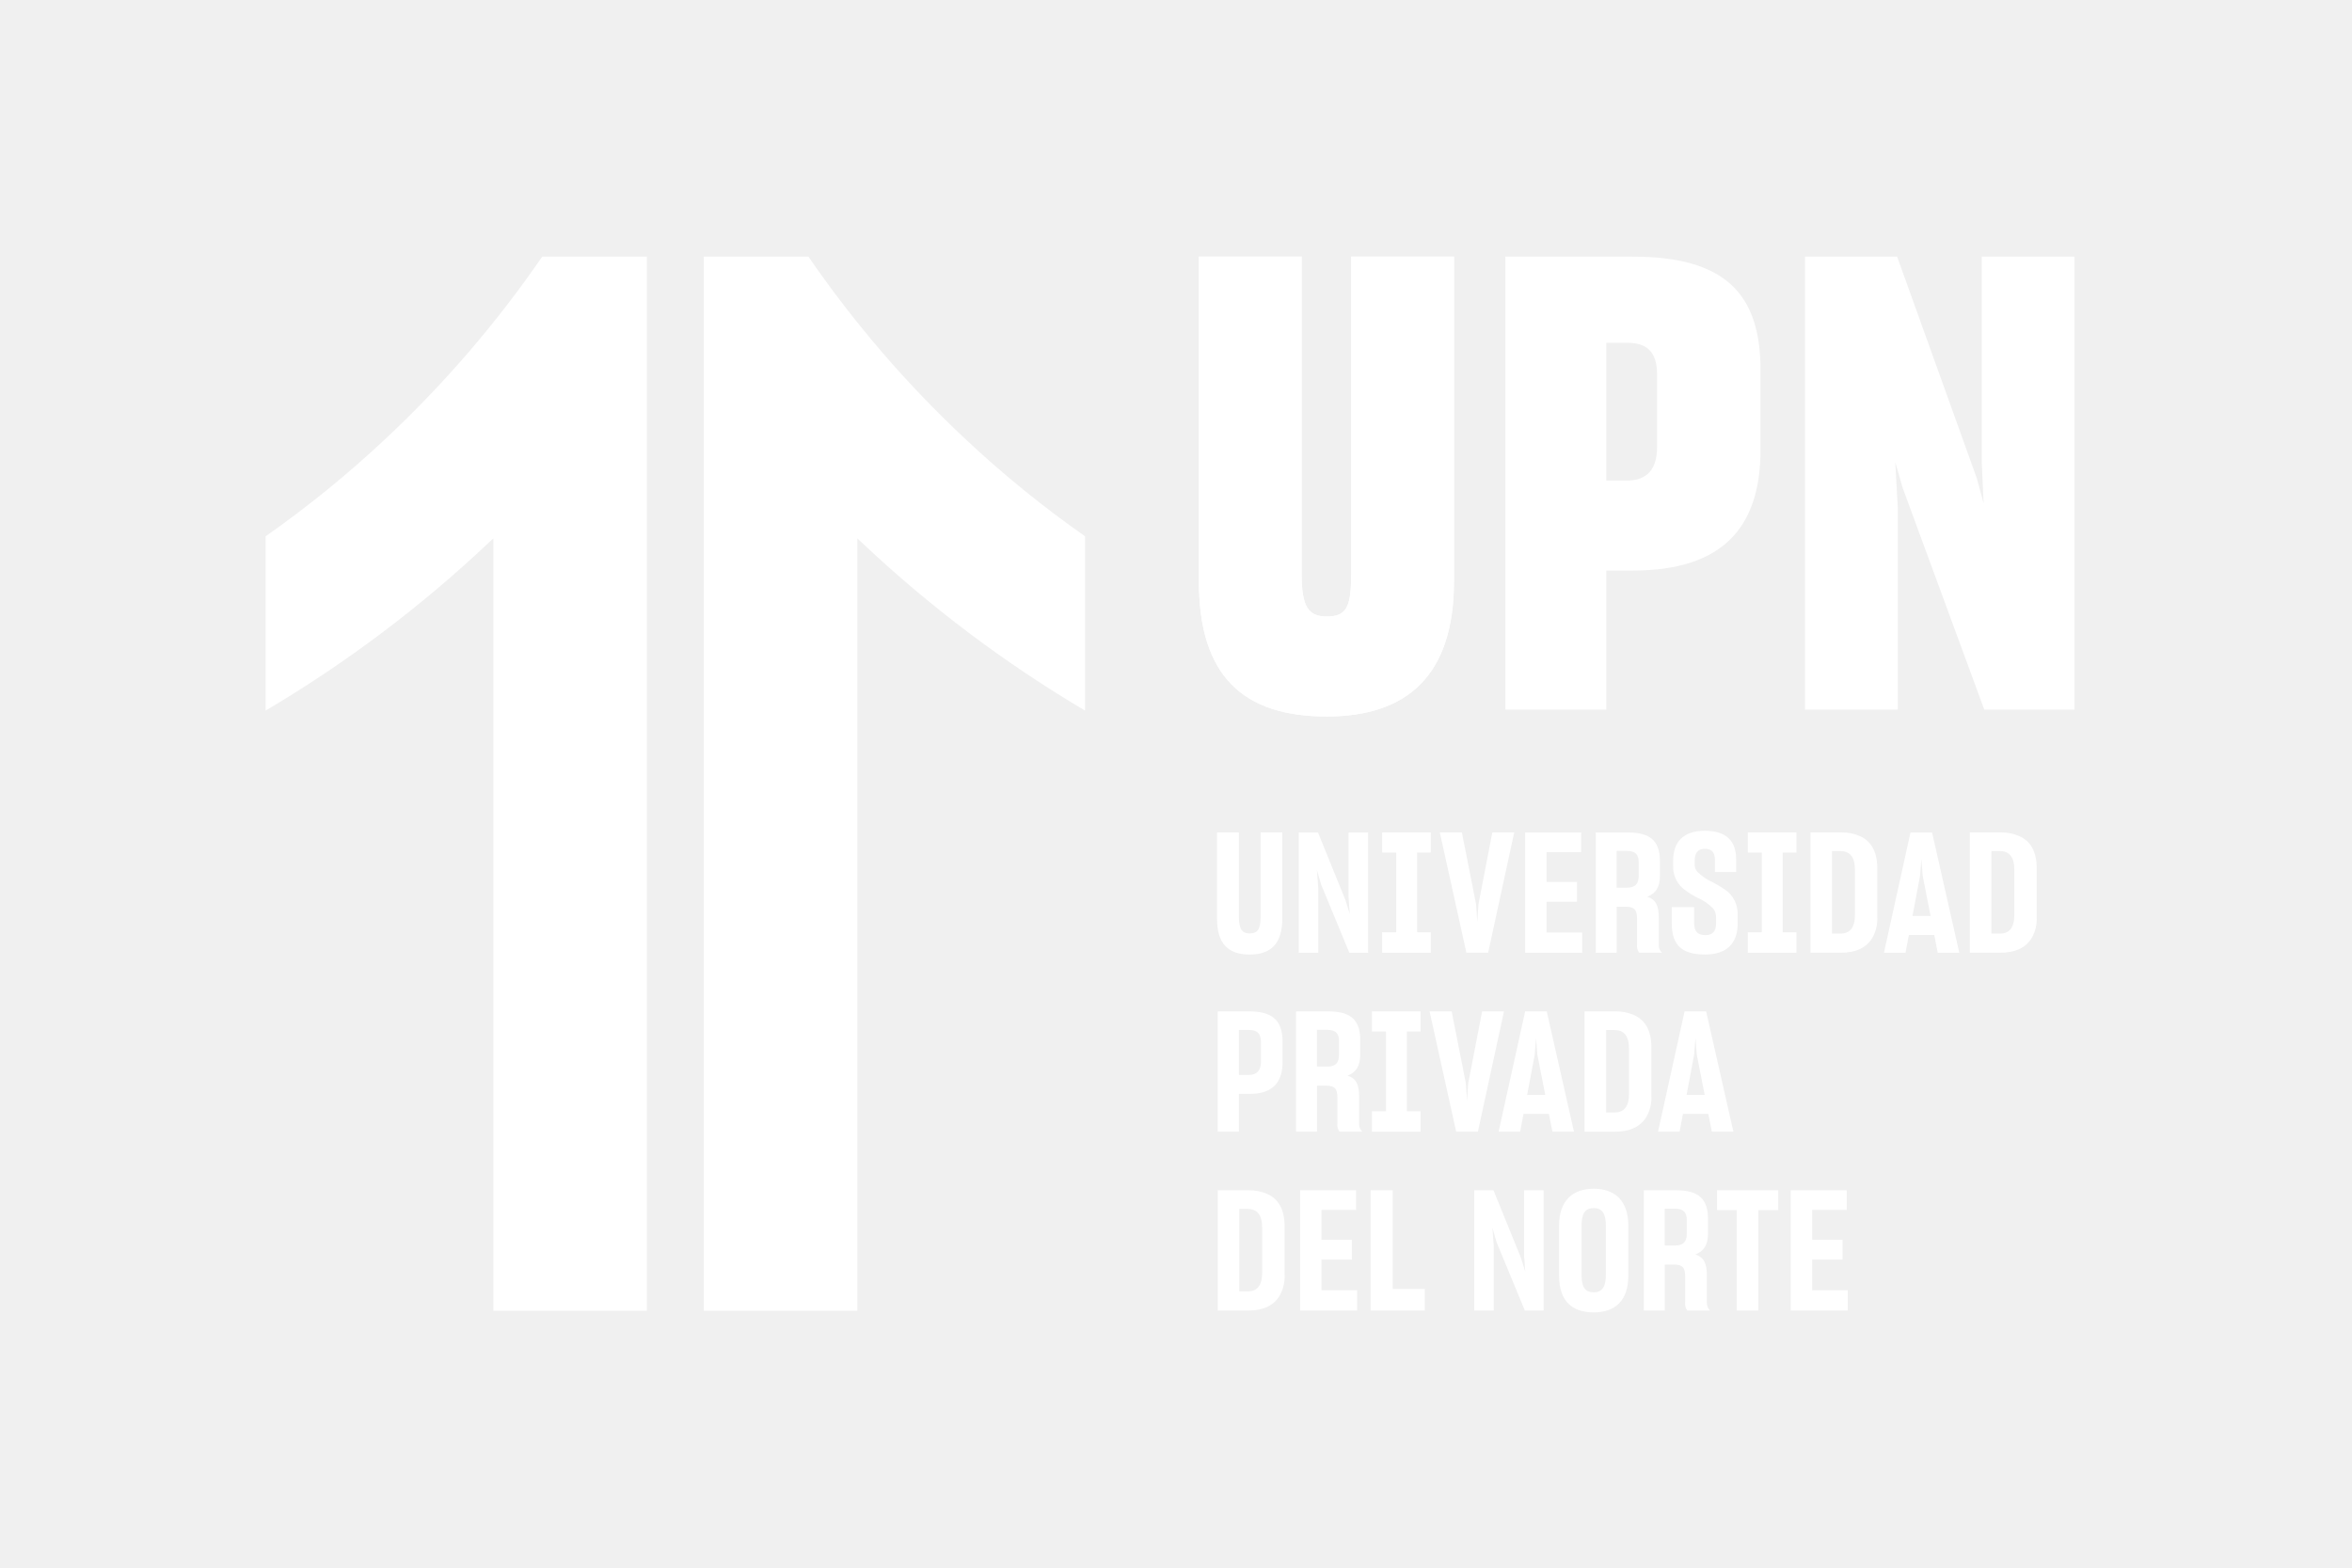
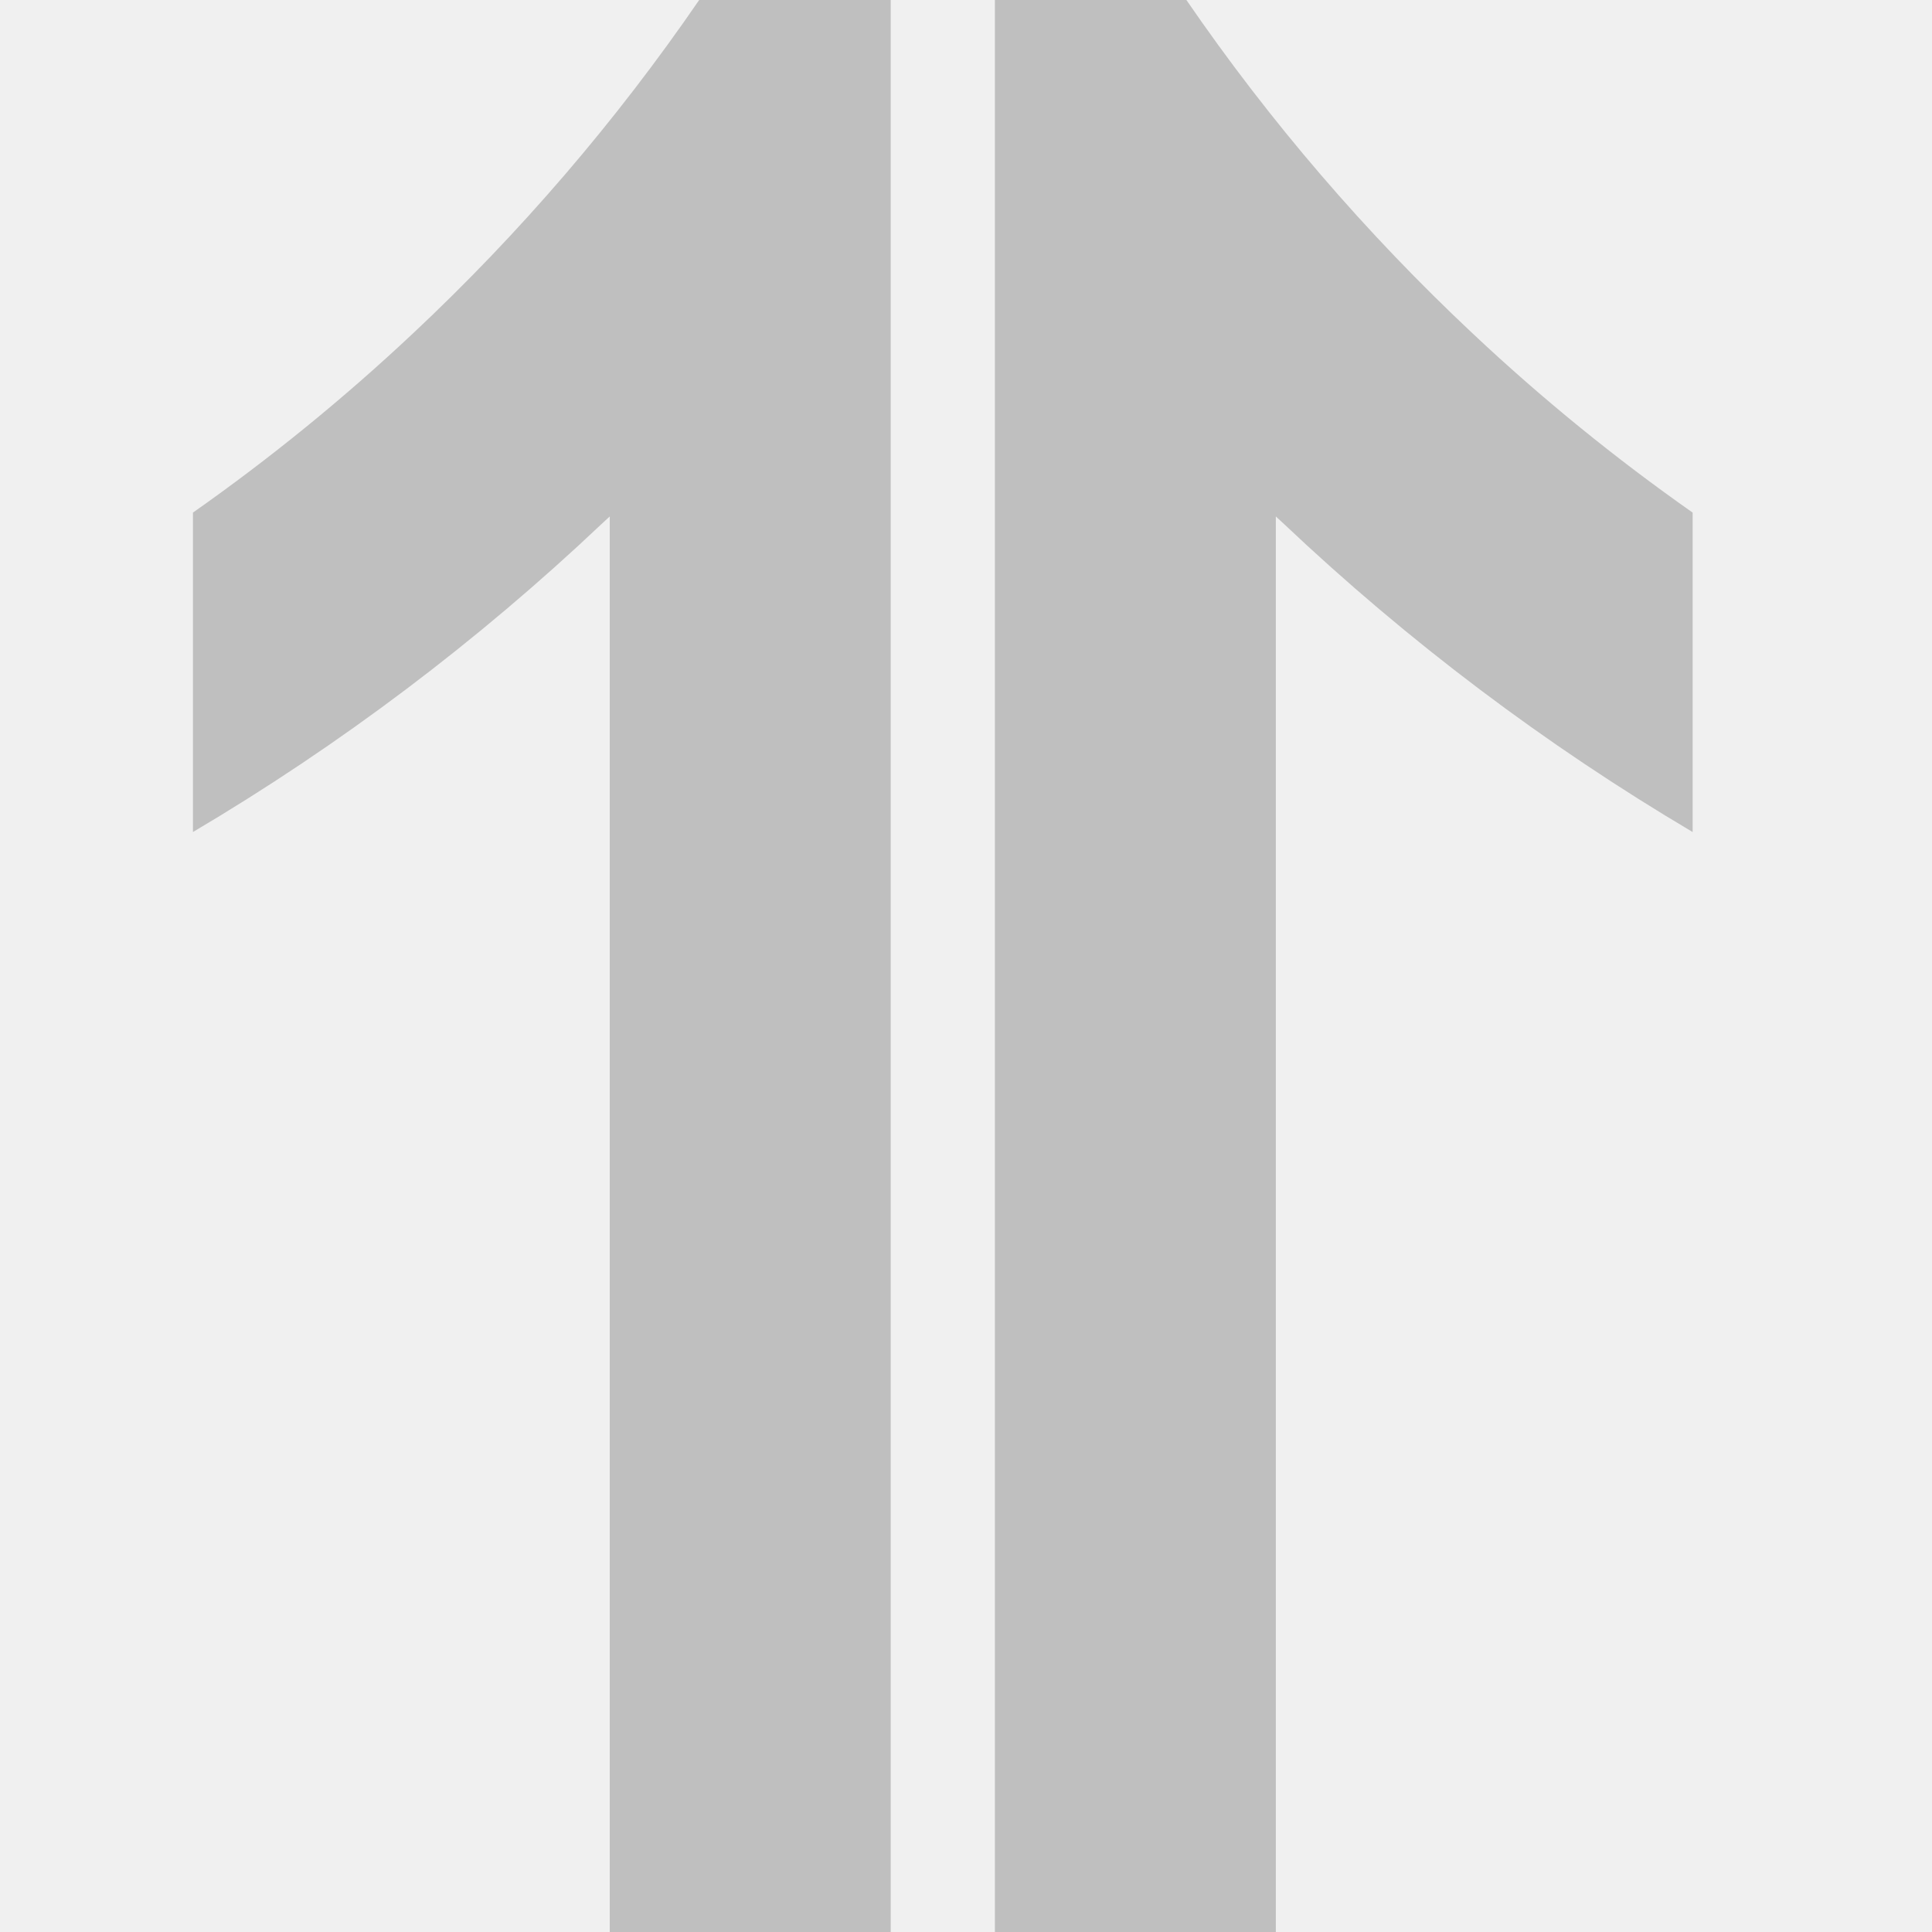
- <svg xmlns="http://www.w3.org/2000/svg" width="60" height="40" viewBox="0 0 60 40" fill="none">
-   <path d="M30.584 14.83V6.548H33.205V14.67C33.205 15.488 33.381 15.73 33.845 15.73C34.341 15.73 34.468 15.505 34.468 14.67V6.548H37.091V14.83C37.091 17.254 35.876 18.281 33.845 18.281C31.719 18.281 30.584 17.254 30.584 14.83Z" fill="white" />
-   <path d="M40.977 18.105H38.403V6.548H41.649C43.984 6.548 44.911 7.478 44.911 9.438V11.476C44.911 13.419 43.984 14.558 41.649 14.558H40.977V18.105ZM40.977 12.262H41.504C42.015 12.262 42.272 11.973 42.272 11.411V9.549C42.272 9.003 42.033 8.747 41.52 8.747H40.977V12.262Z" fill="white" />
-   <path d="M46.046 18.105V6.548H48.396L50.427 12.198L50.602 12.84L50.555 11.796V6.548H52.921V18.105H50.619L48.54 12.455L48.349 11.796L48.412 12.936V18.105H46.046Z" fill="white" />
-   <path d="M16.501 6.548V33.444H12.585V13.738L12.474 13.84C10.74 15.479 8.828 16.918 6.776 18.131L6.776 13.684C7.853 12.928 8.876 12.096 9.836 11.195C11.331 9.796 12.671 8.237 13.832 6.548L16.501 6.548Z" fill="white" />
-   <path d="M27.68 13.684V18.131C25.627 16.917 23.716 15.478 21.981 13.84L21.87 13.738V33.444H17.954V6.548H20.623C21.784 8.237 23.124 9.795 24.619 11.195C25.579 12.097 26.602 12.928 27.68 13.684Z" fill="white" />
-   <path d="M31.047 23.436V21.24H31.605V23.401C31.605 23.701 31.682 23.816 31.882 23.816C32.082 23.816 32.158 23.704 32.158 23.401V21.24H32.712V23.436C32.712 24.078 32.418 24.356 31.881 24.356C31.328 24.356 31.047 24.078 31.047 23.436Z" fill="white" />
-   <path d="M33.131 24.31V21.241H33.622L34.325 22.971L34.432 23.317L34.402 22.902V21.241H34.901V24.31H34.422L33.702 22.568L33.595 22.2L33.629 22.657V24.31H33.131Z" fill="white" />
-   <path d="M35.259 23.787H35.617V21.753H35.259V21.24H36.499V21.753H36.15V23.787H36.499V24.31H35.259V23.787Z" fill="white" />
-   <path d="M36.73 21.24H37.293L37.655 23.072L37.685 23.521L37.716 23.072L38.069 21.24H38.628L37.963 24.309H37.408L36.73 21.24Z" fill="white" />
-   <path d="M38.908 24.31V21.241H40.336V21.742H39.453V22.504H40.229V23.01H39.453V23.793H40.361V24.31L38.908 24.31Z" fill="white" />
-   <path d="M41.24 24.31H40.708V21.241H41.531C42.106 21.241 42.345 21.465 42.345 21.973V22.341C42.345 22.641 42.234 22.799 42.021 22.88C42.243 22.953 42.316 23.111 42.316 23.415V24.108C42.314 24.145 42.32 24.183 42.334 24.218C42.348 24.252 42.37 24.284 42.397 24.309H41.816C41.794 24.28 41.778 24.247 41.768 24.212C41.759 24.177 41.756 24.14 41.761 24.104V23.44C41.761 23.222 41.702 23.136 41.471 23.136H41.241V24.31H41.24ZM41.24 22.649H41.501C41.718 22.649 41.804 22.551 41.804 22.345V22.002C41.804 21.801 41.718 21.711 41.496 21.711H41.24V22.649V22.649Z" fill="white" />
-   <path d="M42.647 23.556V23.145H43.218V23.548C43.218 23.745 43.286 23.86 43.508 23.86C43.709 23.86 43.777 23.735 43.777 23.564V23.406C43.779 23.328 43.755 23.251 43.709 23.188C43.591 23.064 43.449 22.966 43.291 22.901C43.191 22.85 43.096 22.791 43.006 22.725C42.901 22.656 42.816 22.561 42.76 22.449C42.703 22.337 42.676 22.212 42.682 22.087V21.959C42.682 21.484 42.942 21.197 43.492 21.197C44.042 21.197 44.289 21.467 44.289 21.915V22.249H43.748V21.95C43.748 21.748 43.675 21.658 43.487 21.658C43.304 21.658 43.232 21.778 43.232 21.962V22.048C43.228 22.12 43.253 22.191 43.3 22.245C43.418 22.361 43.557 22.454 43.709 22.52C43.806 22.57 43.901 22.631 43.999 22.695C44.105 22.765 44.191 22.861 44.248 22.975C44.305 23.088 44.333 23.214 44.327 23.341V23.576C44.327 24.065 44.05 24.355 43.5 24.355C42.864 24.356 42.647 24.078 42.647 23.556Z" fill="white" />
-   <path d="M44.587 23.787H44.944V21.753H44.587V21.24H45.827V21.753H45.477V23.787H45.827V24.31H44.587V23.787Z" fill="white" />
-   <path d="M46.974 21.24C47.136 21.237 47.298 21.269 47.447 21.334C47.72 21.455 47.89 21.715 47.89 22.152V23.397C47.899 23.579 47.858 23.76 47.77 23.919C47.617 24.189 47.327 24.309 46.969 24.309H46.185V21.24H46.974ZM46.735 23.821H46.949C47.183 23.821 47.32 23.681 47.32 23.346V22.191C47.32 21.853 47.18 21.715 46.944 21.715H46.735V23.821Z" fill="white" />
-   <path d="M48.696 23.856L48.61 24.31H48.06L48.737 21.241H49.288L49.982 24.31H49.432L49.343 23.856L48.696 23.856ZM49.25 23.372L49.049 22.349L49.015 21.921L48.98 22.349L48.788 23.372H49.25Z" fill="white" />
-   <path d="M51.04 21.24C51.203 21.237 51.365 21.269 51.514 21.334C51.787 21.455 51.957 21.715 51.957 22.152V23.397C51.966 23.579 51.925 23.76 51.837 23.919C51.684 24.189 51.394 24.309 51.036 24.309H50.252V21.24H51.04ZM50.802 23.821H51.016C51.25 23.821 51.386 23.681 51.386 23.346V22.191C51.386 21.853 51.246 21.715 51.011 21.715H50.802V23.821Z" fill="white" />
-   <path d="M31.605 28.874H31.064V25.806H31.869C32.462 25.806 32.718 26.038 32.718 26.58V27.102C32.718 27.609 32.471 27.911 31.878 27.911H31.605V28.875V28.874ZM31.605 27.428H31.848C32.066 27.428 32.167 27.312 32.167 27.09V26.598C32.167 26.363 32.07 26.278 31.848 26.278H31.605V27.428Z" fill="white" />
-   <path d="M33.596 28.874H33.063V25.806H33.886C34.462 25.806 34.7 26.029 34.7 26.538V26.906C34.7 27.206 34.589 27.363 34.377 27.445C34.599 27.517 34.671 27.675 34.671 27.98V28.672C34.67 28.71 34.676 28.747 34.69 28.782C34.704 28.817 34.725 28.848 34.753 28.874H34.172C34.15 28.845 34.133 28.812 34.124 28.776C34.114 28.741 34.112 28.704 34.117 28.668V28.005C34.117 27.786 34.058 27.701 33.827 27.701H33.597V28.874H33.596ZM33.596 27.215H33.856C34.074 27.215 34.159 27.116 34.159 26.91V26.567C34.159 26.366 34.074 26.276 33.852 26.276H33.596V27.215Z" fill="white" />
-   <path d="M34.999 28.353H35.357V26.319H34.999V25.806H36.239V26.319H35.89V28.353H36.239V28.875H34.999V28.353Z" fill="white" />
-   <path d="M36.469 25.806H37.032L37.394 27.638L37.425 28.087L37.455 27.638L37.809 25.806H38.367L37.702 28.874H37.147L36.469 25.806Z" fill="white" />
-   <path d="M38.865 28.421L38.78 28.874H38.23L38.907 25.806H39.458L40.152 28.874H39.602L39.513 28.421L38.865 28.421ZM39.42 27.937L39.219 26.914L39.185 26.486L39.15 26.914L38.958 27.937H39.42Z" fill="white" />
-   <path d="M41.21 25.806C41.373 25.802 41.534 25.835 41.684 25.9C41.956 26.02 42.127 26.281 42.127 26.718V27.963C42.136 28.145 42.095 28.326 42.007 28.485C41.854 28.755 41.564 28.875 41.206 28.875H40.422V25.806H41.21ZM40.972 28.386H41.185C41.419 28.386 41.556 28.245 41.556 27.91V26.756C41.556 26.418 41.416 26.28 41.181 26.28H40.972V28.386Z" fill="white" />
-   <path d="M42.932 28.421L42.847 28.874H42.297L42.974 25.806H43.524L44.219 28.874H43.669L43.58 28.421L42.932 28.421ZM43.487 27.937L43.286 26.914L43.252 26.486L43.217 26.914L43.025 27.937H43.487Z" fill="white" />
-   <path d="M31.853 30.37C32.016 30.367 32.178 30.399 32.327 30.464C32.6 30.584 32.77 30.845 32.77 31.282V32.527C32.779 32.709 32.738 32.89 32.65 33.049C32.497 33.319 32.207 33.439 31.849 33.439H31.065V30.37H31.853ZM31.614 32.951H31.827C32.062 32.951 32.198 32.811 32.198 32.476V31.321C32.198 30.983 32.058 30.845 31.823 30.845H31.614V32.951Z" fill="white" />
-   <path d="M33.166 33.438V30.37H34.594V30.87H33.711V31.633H34.487V32.139H33.711V32.921H34.62V33.439L33.166 33.438Z" fill="white" />
-   <path d="M34.965 30.37H35.528V32.886H36.346V33.438H34.965V30.37Z" fill="white" />
-   <path d="M37.608 33.438V30.37H38.099L38.802 32.099L38.909 32.446L38.879 32.031V30.37H39.377V33.438H38.899L38.178 31.696L38.072 31.328L38.106 31.785V33.438H37.608Z" fill="white" />
-   <path d="M39.773 32.553V31.265C39.773 30.636 40.119 30.331 40.656 30.331C41.193 30.331 41.538 30.636 41.538 31.265V32.553C41.538 33.195 41.193 33.486 40.656 33.486C40.106 33.486 39.773 33.199 39.773 32.553ZM40.967 32.511V31.292C40.967 30.971 40.878 30.825 40.656 30.825C40.426 30.825 40.345 30.974 40.345 31.292V32.511C40.345 32.828 40.426 32.973 40.656 32.973C40.878 32.973 40.967 32.827 40.967 32.511Z" fill="white" />
-   <path d="M42.467 33.438H41.935V30.37H42.758C43.333 30.37 43.572 30.593 43.572 31.102V31.47C43.572 31.77 43.461 31.927 43.248 32.009C43.47 32.081 43.543 32.239 43.543 32.544V33.237C43.541 33.274 43.547 33.312 43.561 33.346C43.575 33.381 43.597 33.412 43.624 33.438H43.043C43.021 33.409 43.005 33.376 42.995 33.341C42.986 33.305 42.983 33.269 42.988 33.232V32.569C42.988 32.35 42.929 32.265 42.698 32.265H42.468V33.438H42.467ZM42.467 31.779H42.728C42.945 31.779 43.031 31.681 43.031 31.475V31.132C43.031 30.93 42.945 30.84 42.723 30.84H42.467V31.779V31.779Z" fill="white" />
-   <path d="M44.854 33.439H44.304V30.875H43.802V30.369H45.363V30.875H44.855V33.439H44.854Z" fill="white" />
-   <path d="M45.682 33.438V30.37H47.11V30.87H46.228V31.633H47.004V32.139H46.228V32.921H47.136V33.439L45.682 33.438Z" fill="white" />
-   <path d="M30.584 14.83V6.548H33.206V14.67C33.206 15.488 33.381 15.73 33.845 15.73C34.341 15.73 34.468 15.505 34.468 14.67V6.548H37.091V14.83C37.091 17.254 35.876 18.281 33.845 18.281C31.719 18.281 30.584 17.254 30.584 14.83Z" fill="white" />
+ <svg xmlns="http://www.w3.org/2000/svg" width="38" height="38" viewBox="0 0 38 38" fill="none">
+   <g id="UPN">
+     <g id="Group">
+       <path id="Vector" d="M17.519 0V38H11.993V10.158L11.836 10.303C9.389 12.618 6.692 14.652 3.795 16.365L3.795 10.082C5.315 9.014 6.758 7.839 8.114 6.566C10.223 4.589 12.114 2.387 13.752 0L17.519 0Z" fill="#BFBFBF" />
+       <path id="Vector_2" d="M33.292 10.082V16.365C30.396 14.651 27.699 12.618 25.251 10.303L25.094 10.158V38H19.568V0H23.335C24.973 2.387 26.864 4.588 28.973 6.566C30.328 7.84 31.771 9.014 33.292 10.082Z" fill="#BFBFBF" />
+     </g>
+   </g>
</svg>
